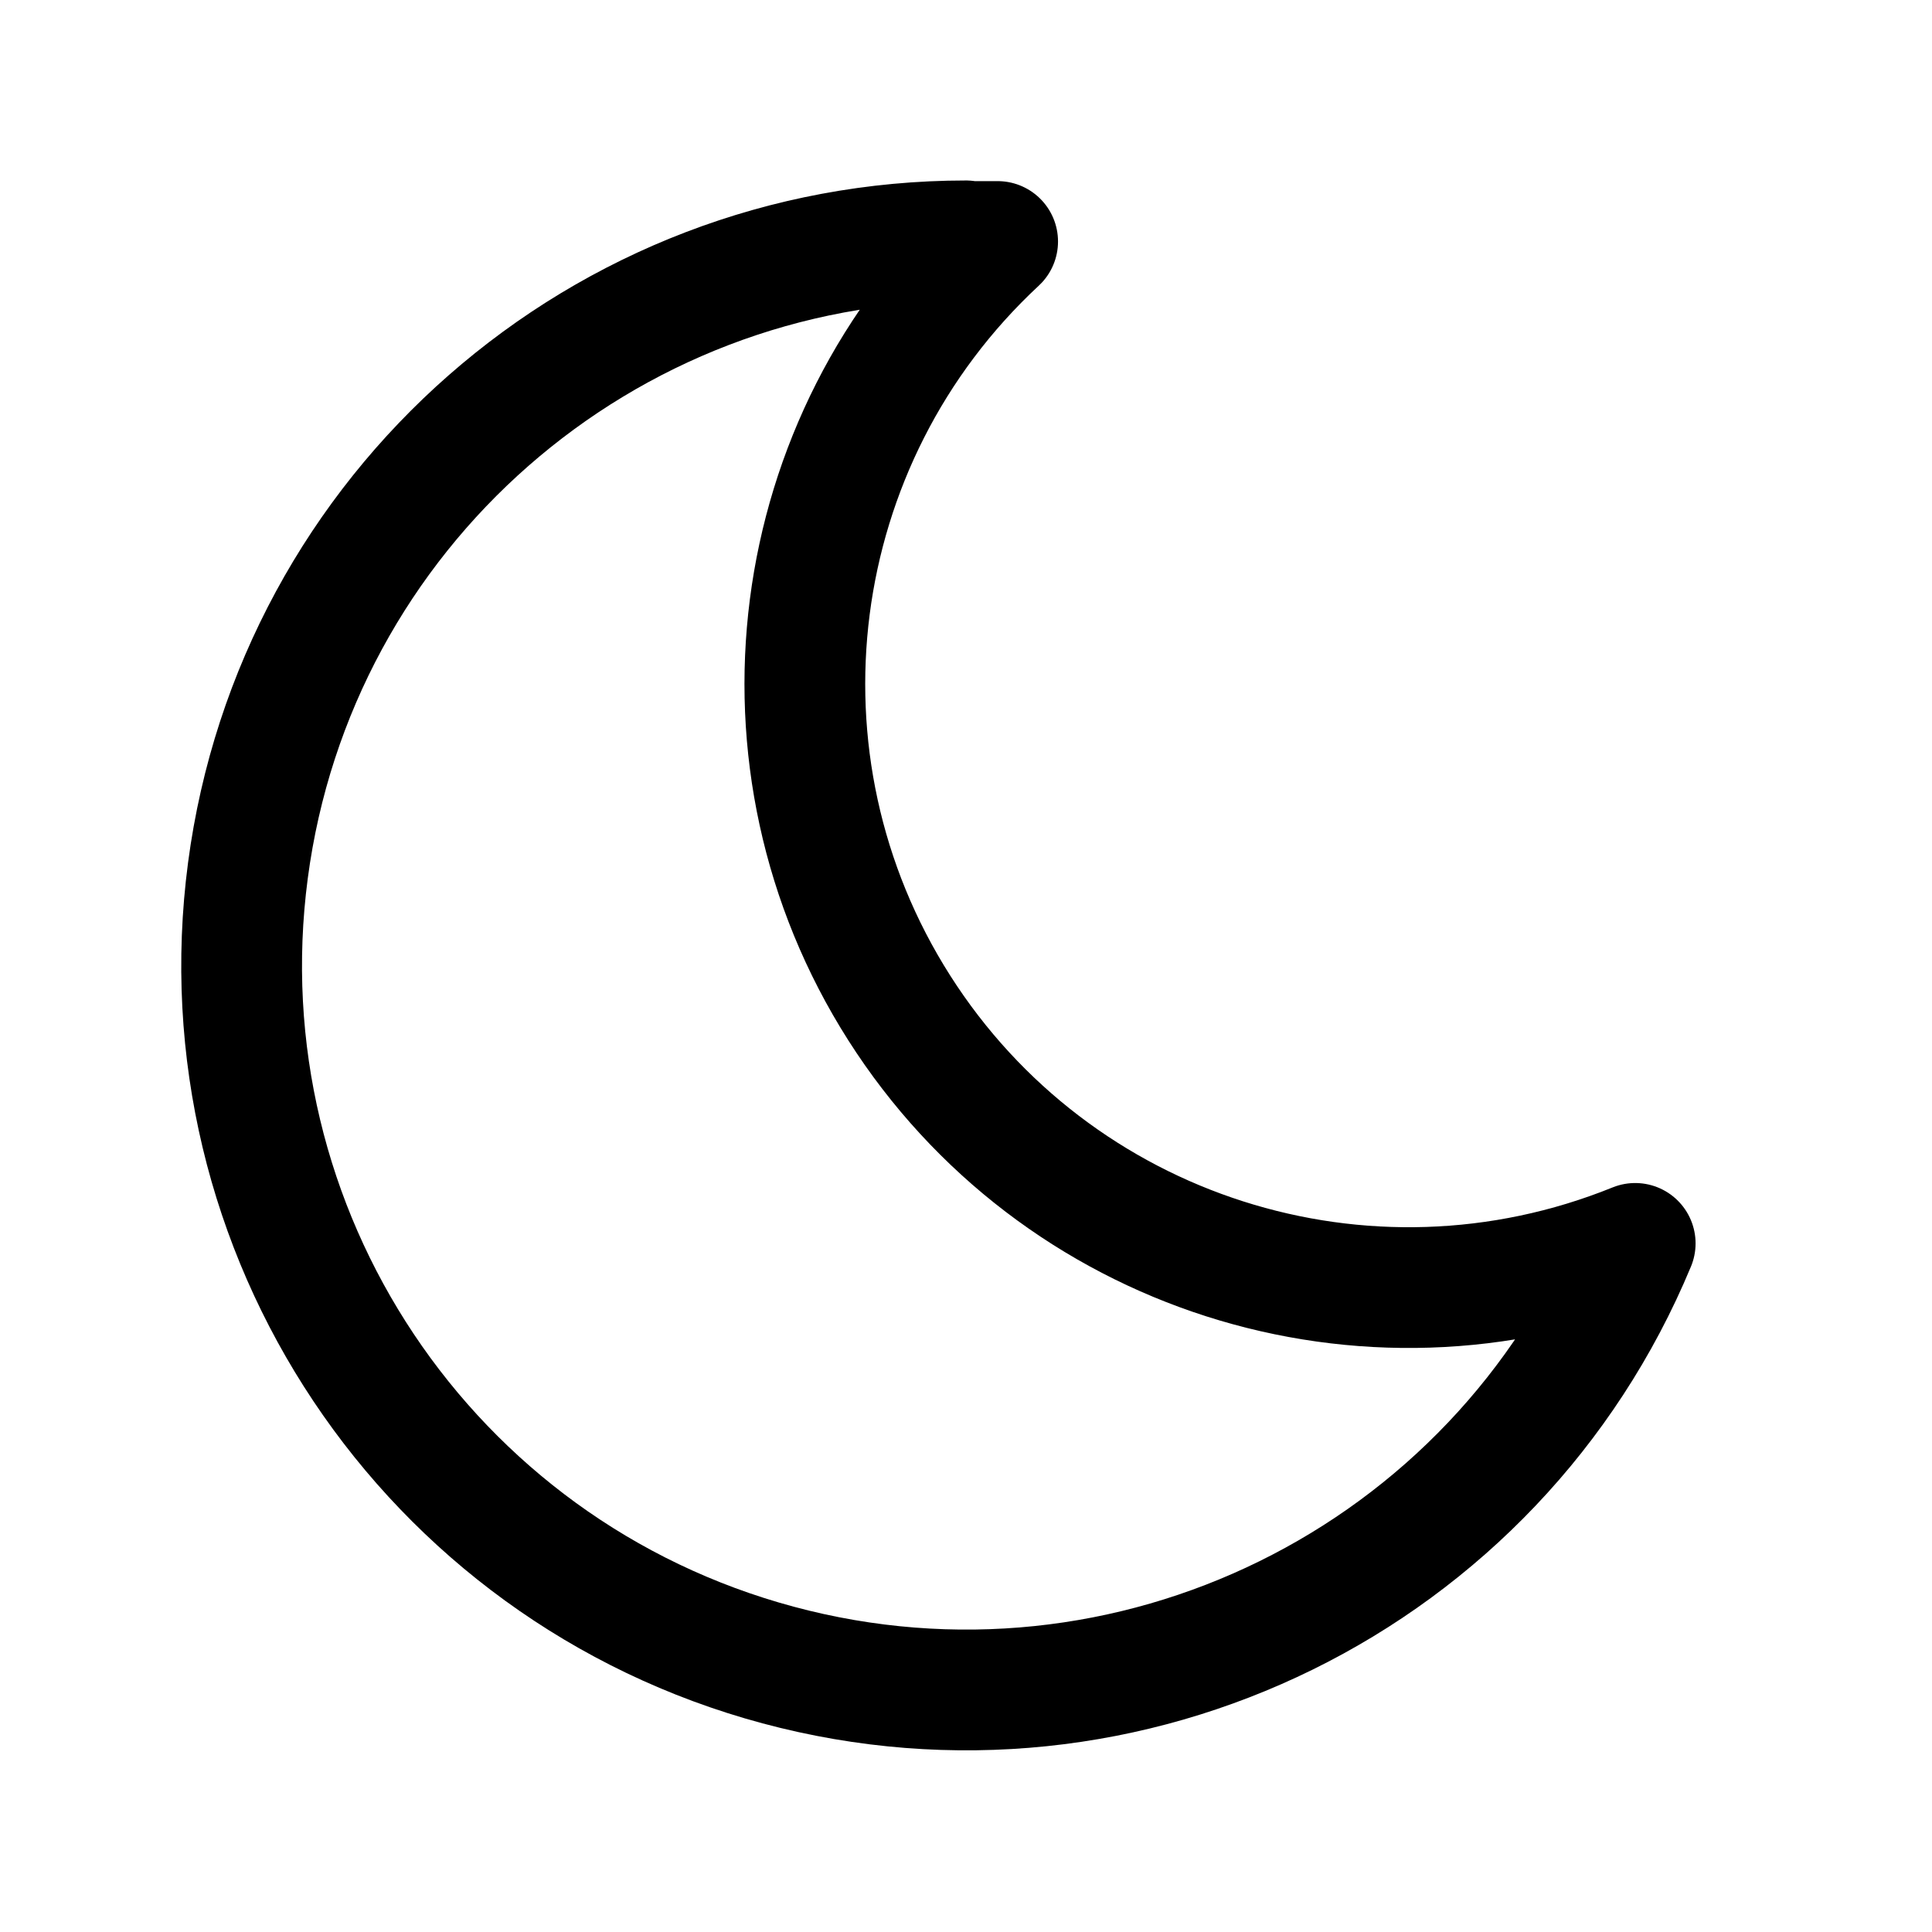
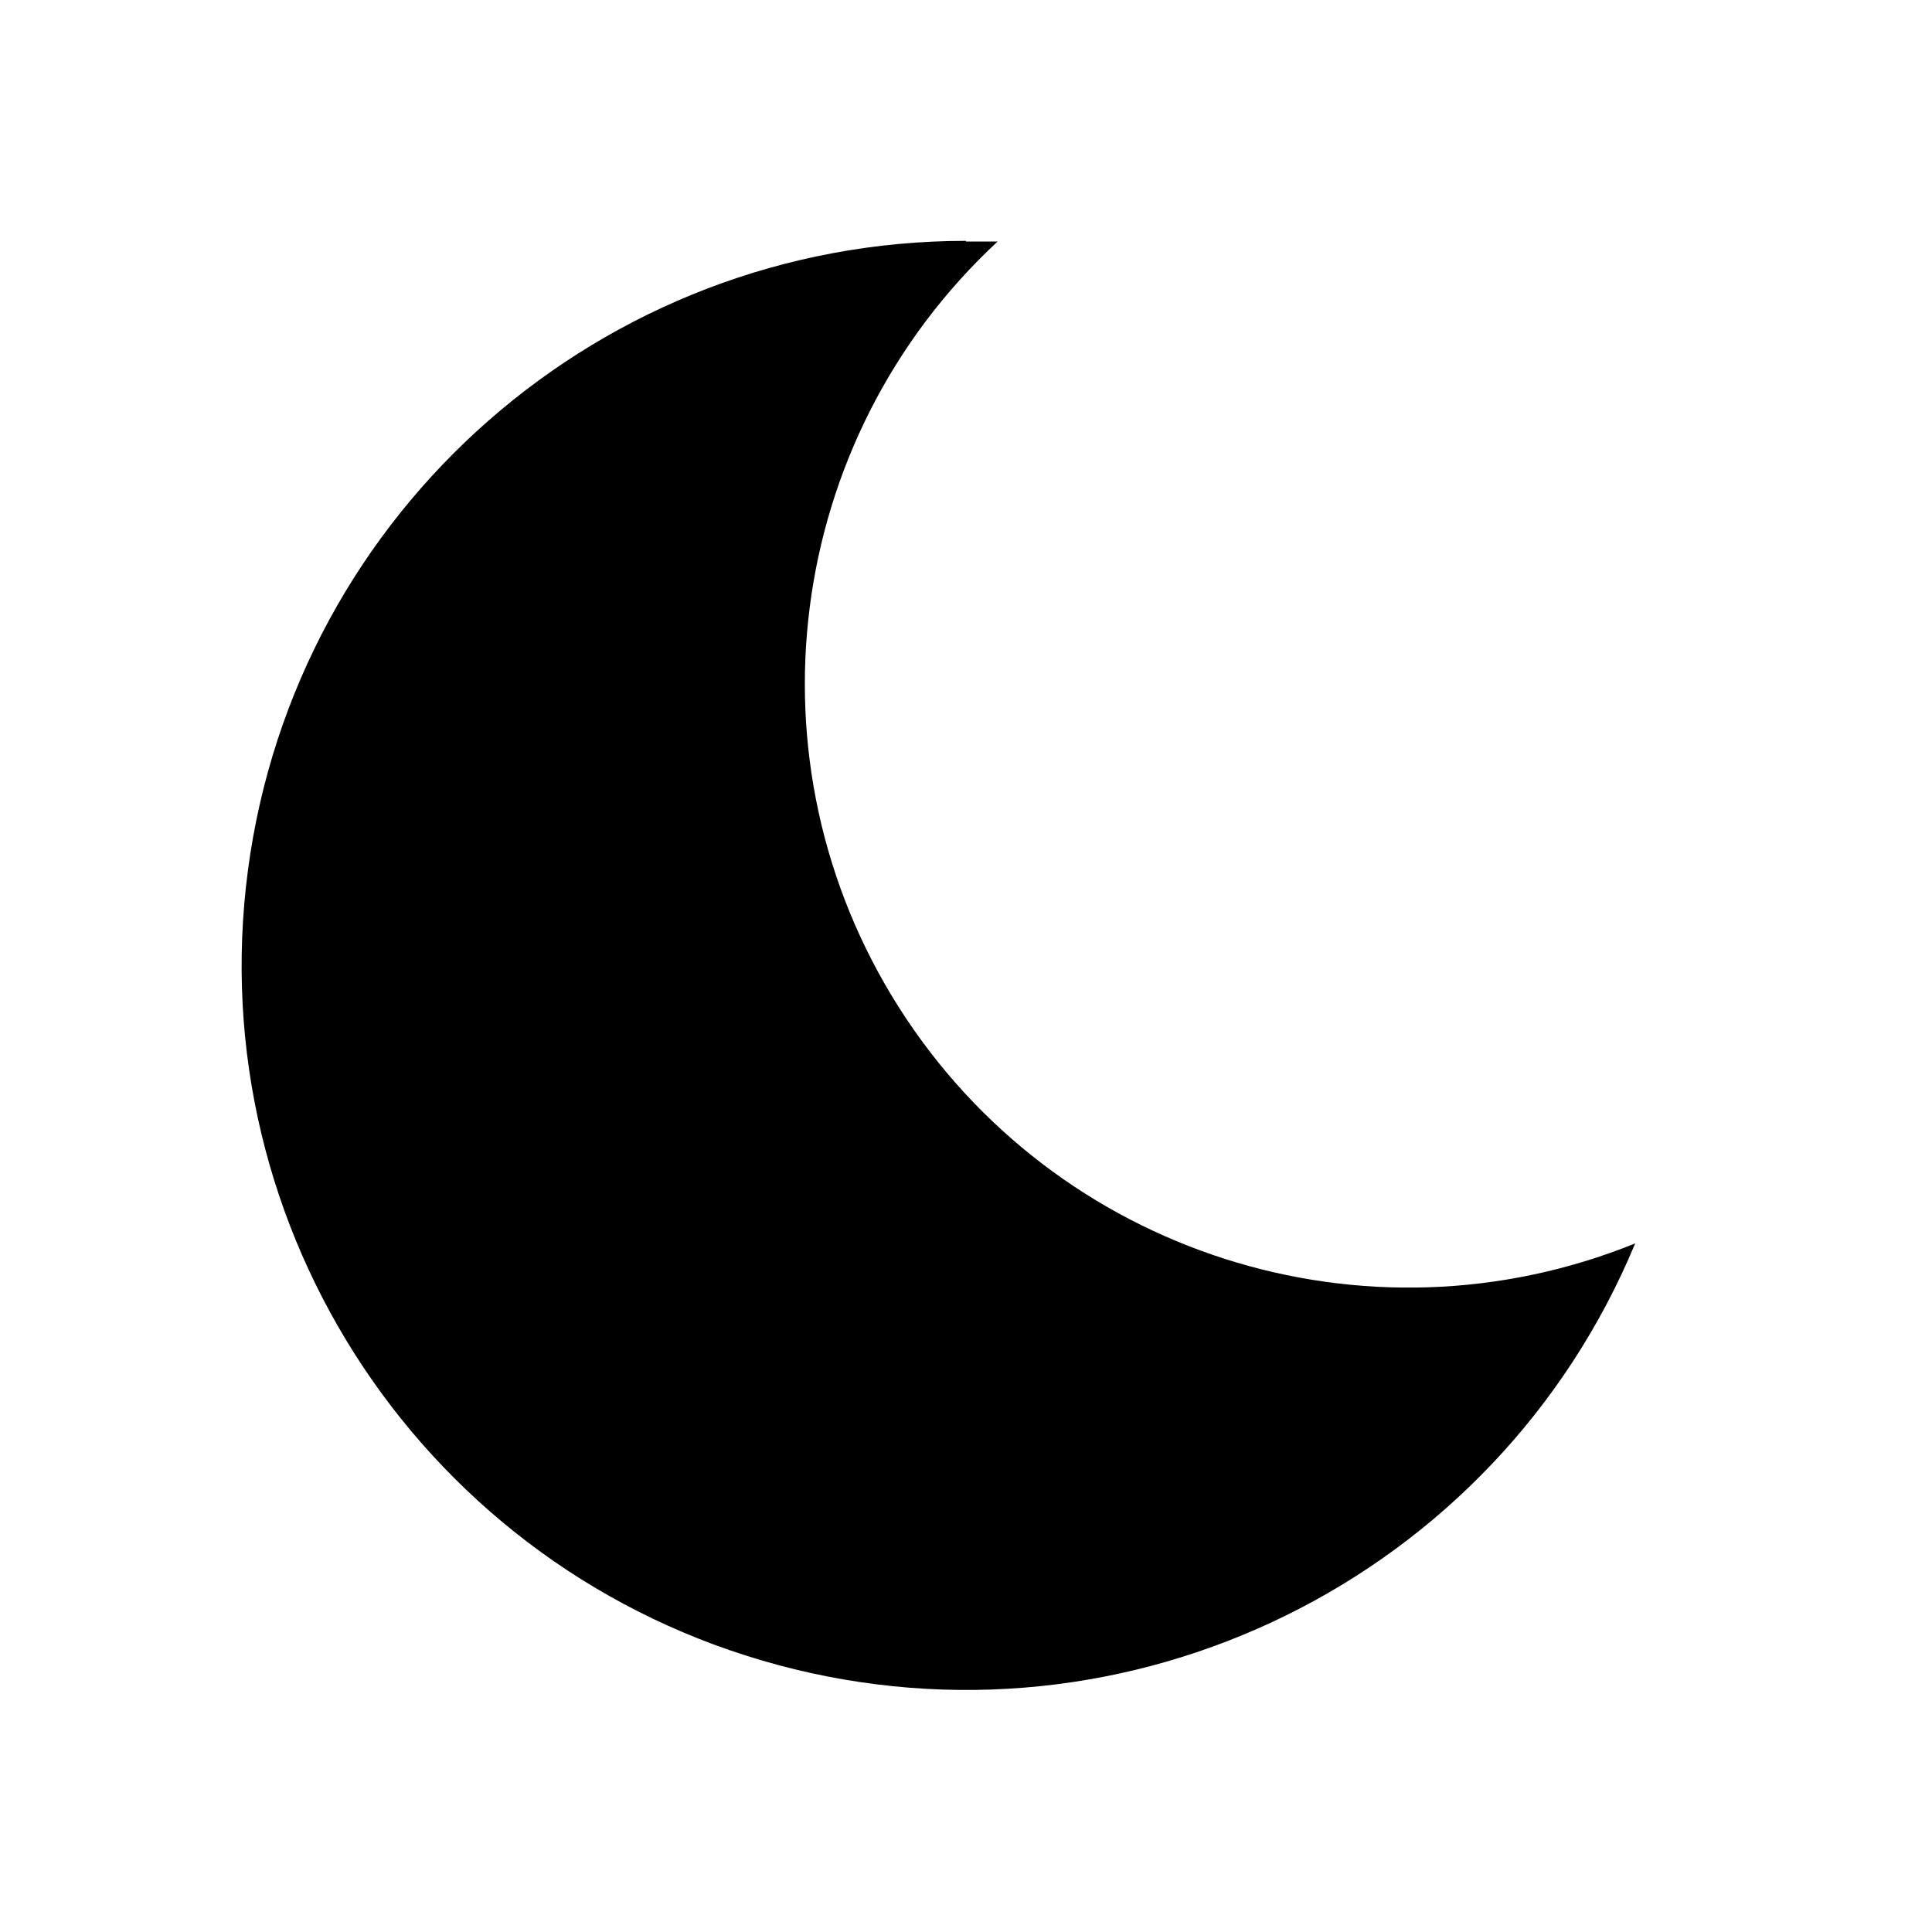
- <svg xmlns="http://www.w3.org/2000/svg" class="icon icon-tabler icon-tabler-moon" width="22" height="22" viewBox="0 0 24 24" stroke-width="1.5" stroke="currentColor" fill="none" stroke-linecap="round" stroke-linejoin="round">
+ <svg xmlns="http://www.w3.org/2000/svg" viewBox="0 0 24 24">
  <path stroke="none" d="M0 0h24v24H0z" fill="none" />
  <path d="M12 3c.132 0 .263 0 .393 0a7.5 7.5 0 0 0 7.92 12.446a9 9 0 1 1 -8.313 -12.454z" />
</svg>
